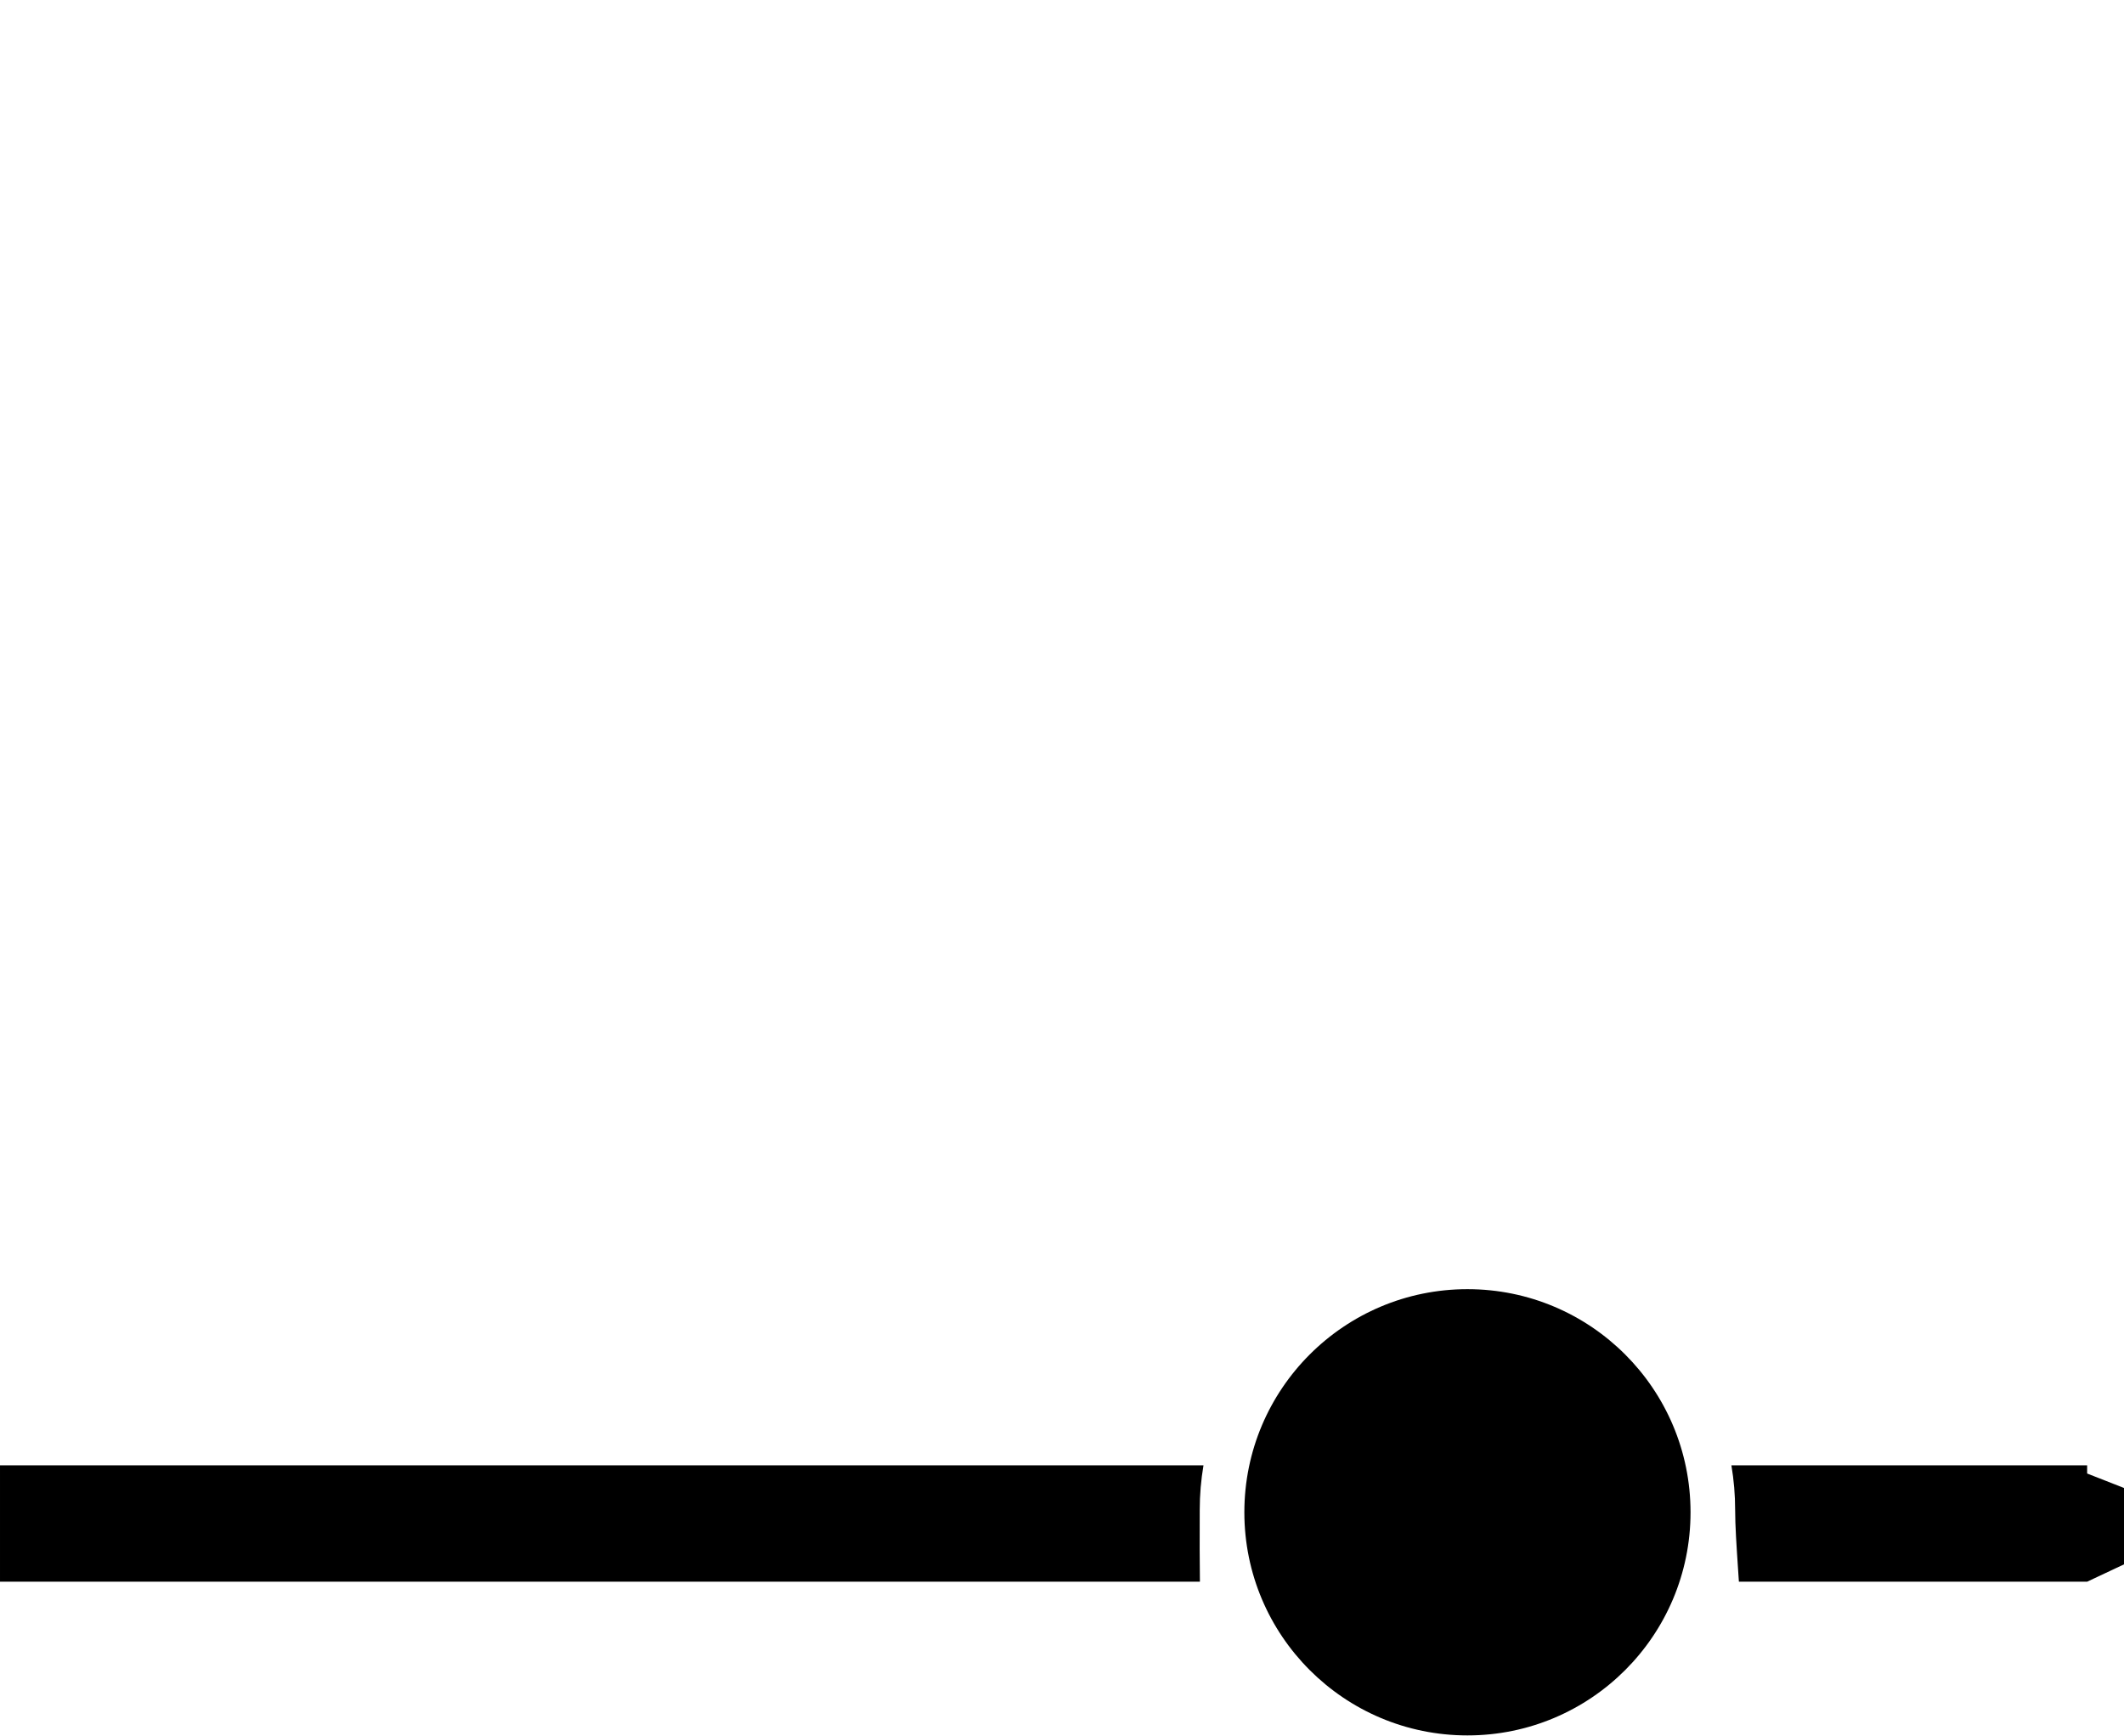
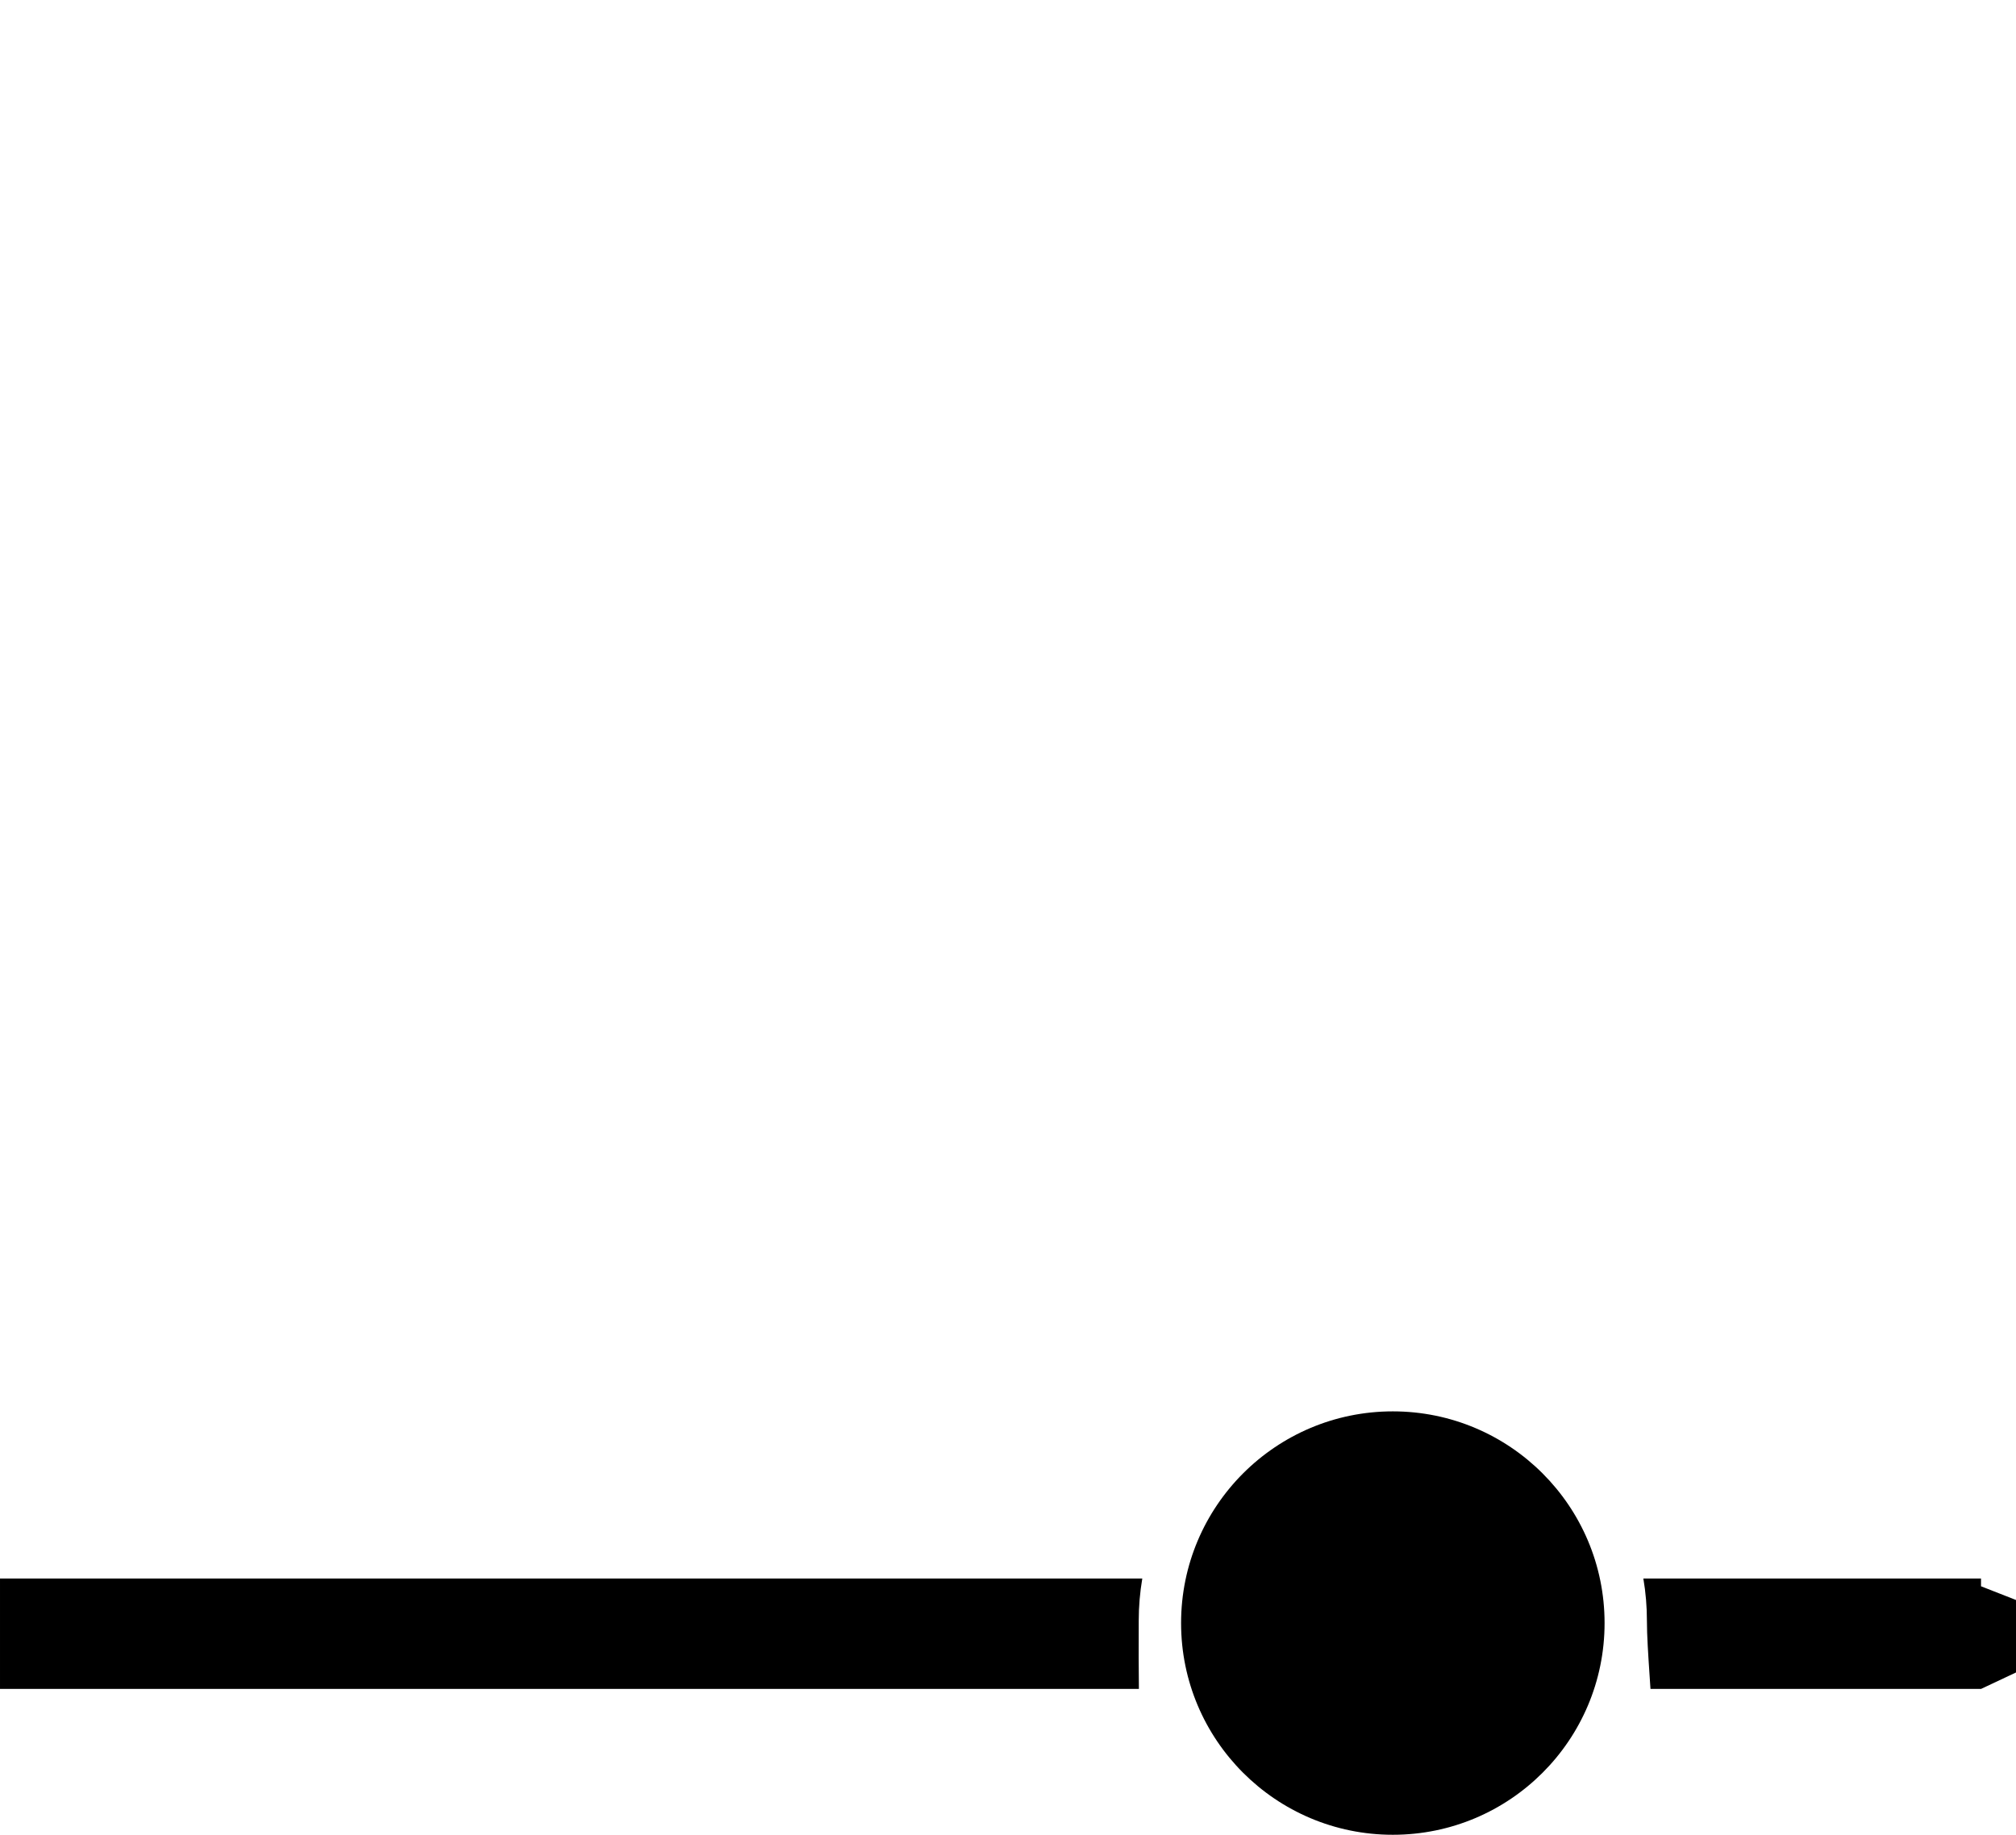
- <svg xmlns="http://www.w3.org/2000/svg" width="428.436" height="350" viewBox="0 0 428.436 350" version="1.1" id="svg8">
+ <svg xmlns="http://www.w3.org/2000/svg" id="svg8" version="1.1" viewBox="0 0 428.436 390" height="390" width="428.436">
  <defs id="defs12" />
-   <g transform="translate(-3171.999 -3028)" id="g6">
-     <path d="M174,249a45,45,0,1,1,45,45A45,45,0,0,1,174,249Zm99.754,14c-.062-.959-.127-1.928-.184-2.783-.294-4.4-.572-8.555-.572-11.717a53.5,53.5,0,0,0-.756-8.971H344v1.65l7.436,2.916V259.5L344,263ZM-77,263V239.529H165.756A53.551,53.551,0,0,0,165,248.5c0,.727,0,1.557-.005,2.517v.074c-.01,3.083-.023,7.307.04,11.908h0Z" transform="translate(3249 3084)" id="path4" />
+   <g id="g6" transform="translate(-3171.999,-2988)">
+     <path id="path4" transform="translate(3249,3084)" d="m 174,249 a 45,45 0 1 1 45,45 45,45 0 0 1 -45,-45 z m 99.754,14 c -0.062,-0.959 -0.127,-1.928 -0.184,-2.783 -0.294,-4.4 -0.572,-8.555 -0.572,-11.717 a 53.5,53.5 0 0 0 -0.756,-8.971 H 344 v 1.65 l 7.436,2.916 V 259.5 L 344,263 Z M -77,263 V 239.529 H 165.756 A 53.551,53.551 0 0 0 165,248.5 c 0,0.727 0,1.557 -0.005,2.517 v 0.074 c -0.01,3.083 -0.023,7.307 0.04,11.908 v 0 z" />
  </g>
</svg>
